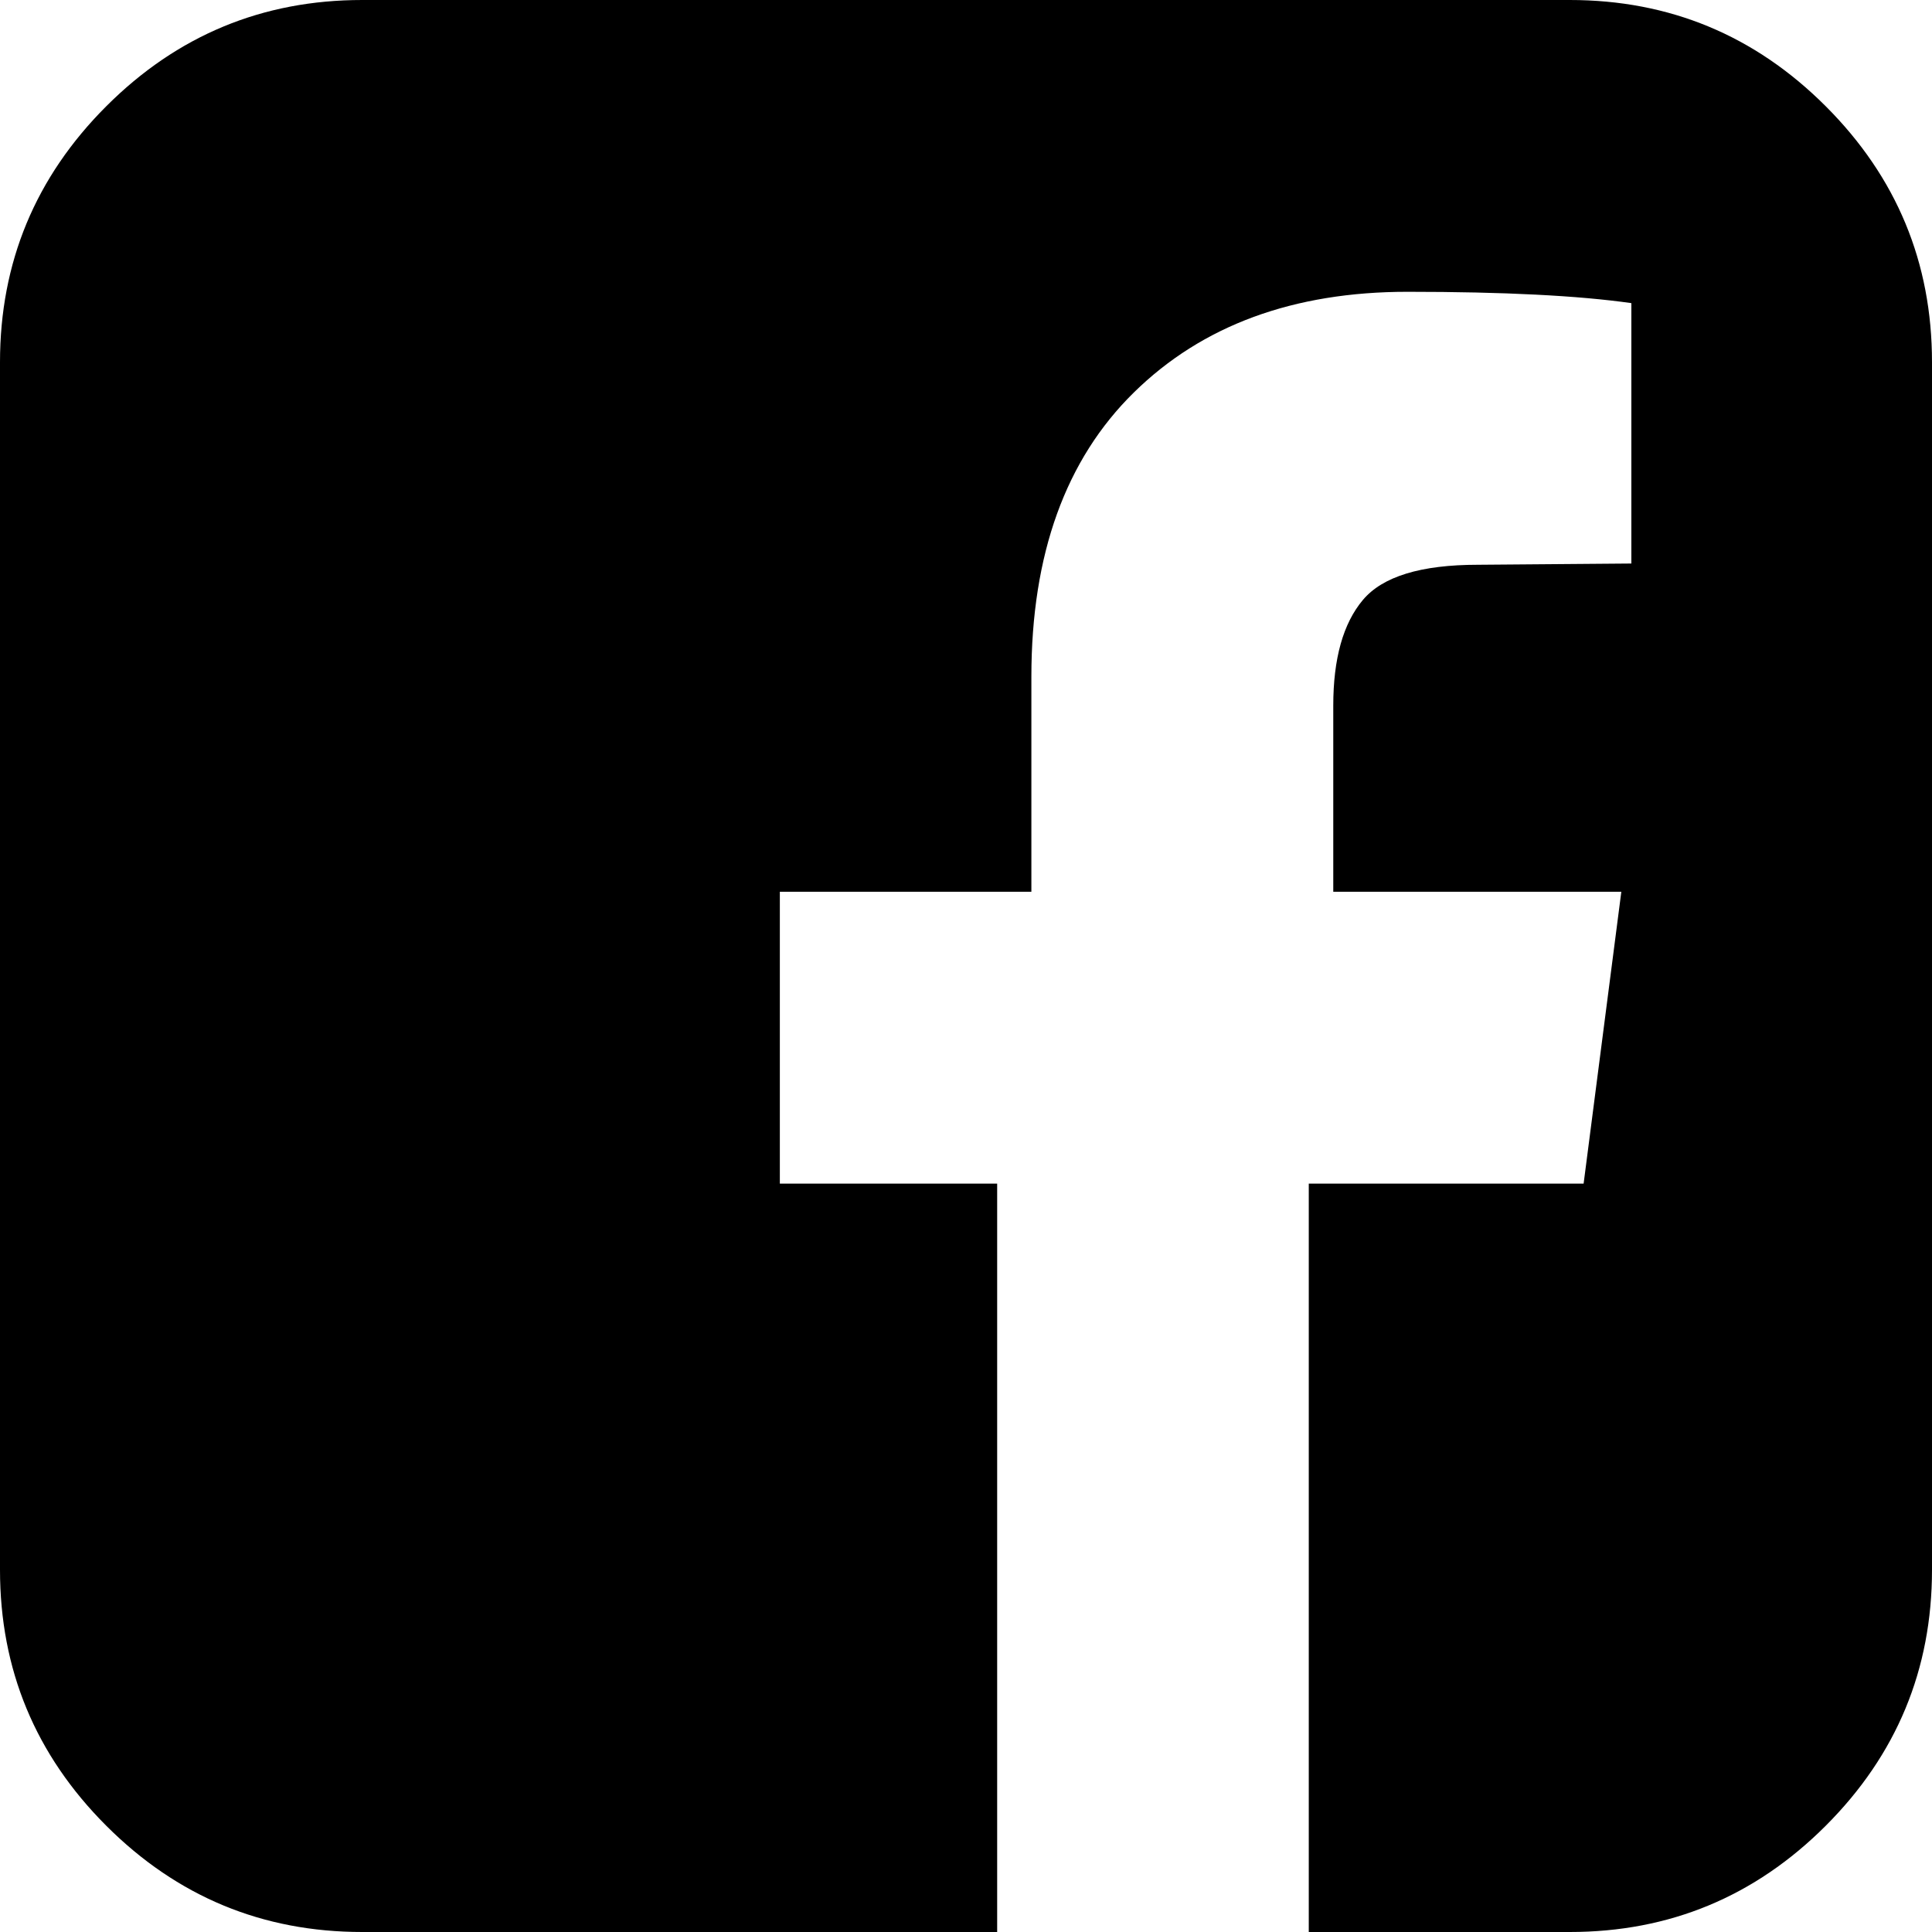
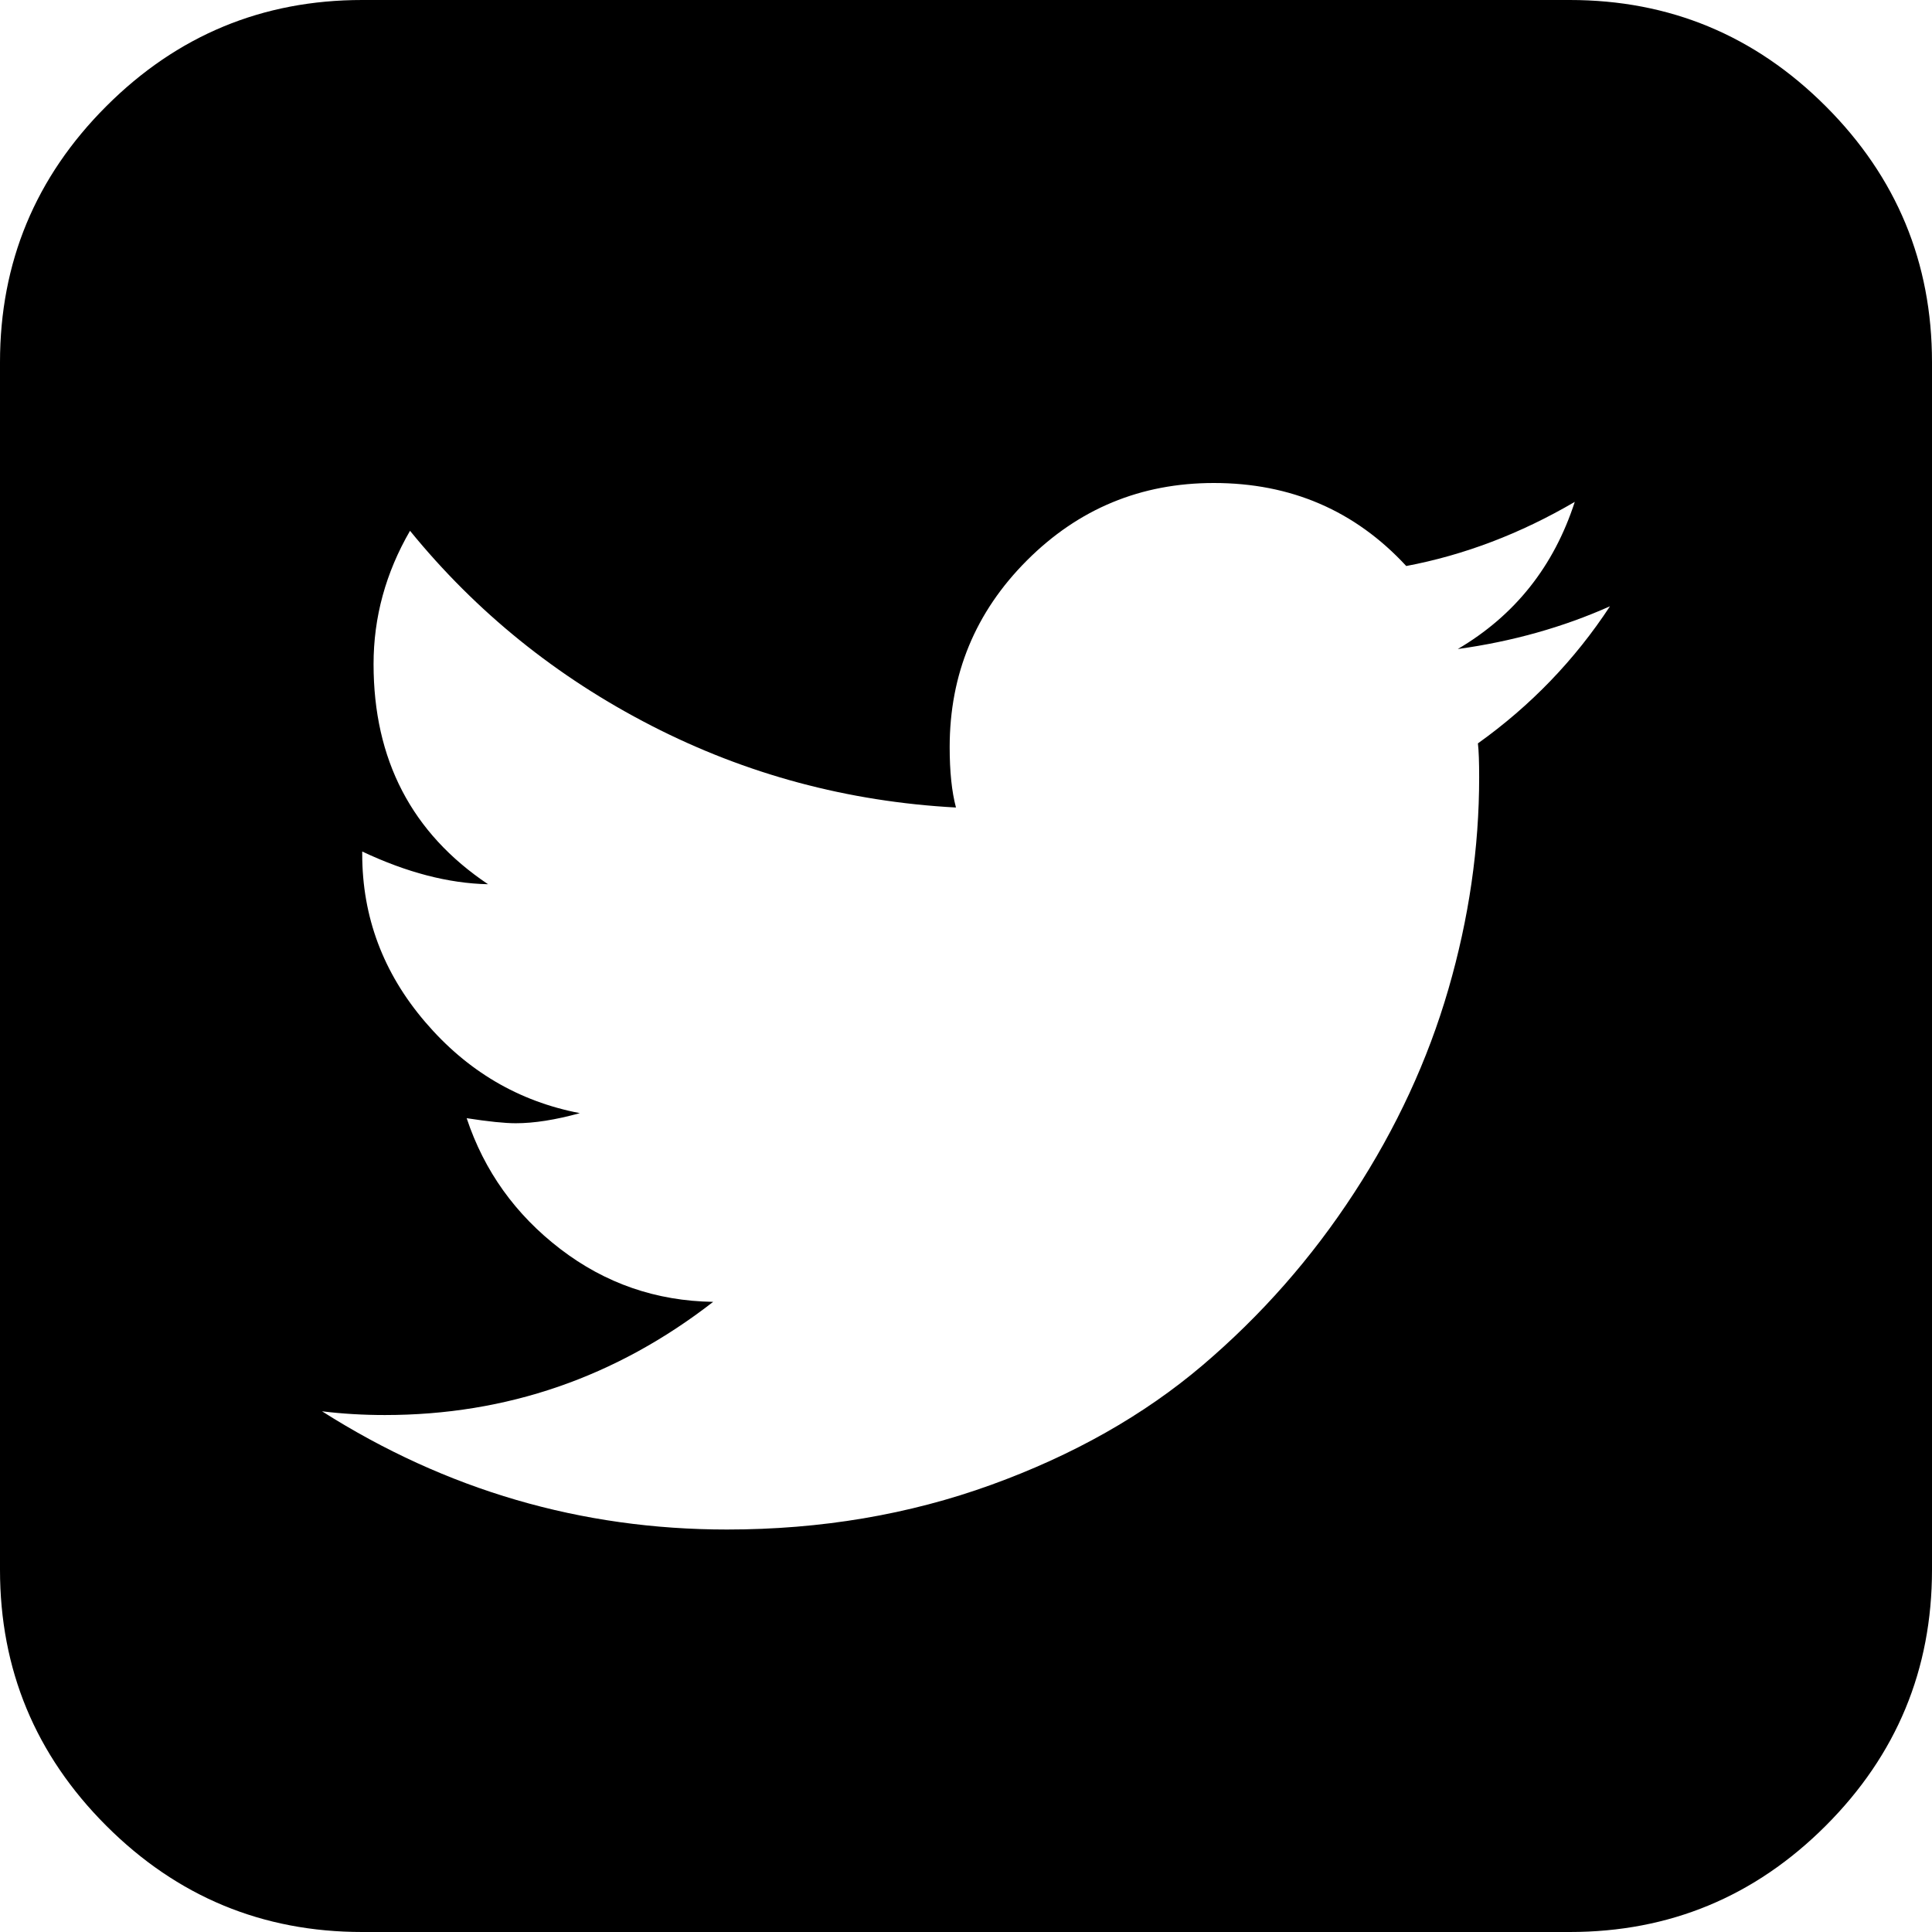
<svg xmlns="http://www.w3.org/2000/svg" version="1.1" width="31px" height="31px">
-   <g transform="matrix(1 0 0 1 -911 -3981 )">
-     <path d="M 5.812 0  L 25.188 0  C 26.789 0  28.158 0.568  29.295 1.705  C 30.432 2.842  31 4.211  31 5.812  L 31 25.188  C 31 26.789  30.432 28.158  29.295 29.295  C 28.158 30.432  26.789 31  25.188 31  L 21 31  L 21 18.992  L 25.41 18.992  L 26.015 14.309  L 21.393 14.309  L 21.393 11.322  C 21.393 10.569  21.551 10.004  21.868 9.627  C 22.184 9.25  22.799 9.062  23.714 9.062  L 26.176 9.042  L 26.176 4.864  C 25.329 4.743  24.131 4.682  22.584 4.682  C 20.754 4.682  19.291 5.22  18.194 6.297  C 17.098 7.373  16.549 8.894  16.549 10.858  L 16.549 14.309  L 12.513 14.309  L 12.513 18.992  L 16 18.992  L 16 31  L 5.812 31  C 4.211 31  2.842 30.432  1.705 29.295  C 0.568 28.158  0 26.789  0 25.188  L 0 5.812  C 0 4.211  0.568 2.842  1.705 1.705  C 2.842 0.568  4.211 0  5.812 0  Z " fill-rule="nonzero" fill="#000000" stroke="none" transform="matrix(1 0 0 1 911 3981 )" />
+   <g transform="matrix(1 0 0 1 -872 -60 )">
+     <path d="M 23.714 11.928  C 24.562 11.322  25.268 10.589  25.833 9.728  C 25.08 10.064  24.266 10.293  23.391 10.414  C 24.306 9.876  24.932 9.089  25.268 8.053  C 24.394 8.564  23.492 8.907  22.564 9.082  C 21.743 8.194  20.714 7.75  19.476 7.75  C 18.305 7.75  17.306 8.164  16.479 8.991  C 15.651 9.819  15.238 10.818  15.238 11.988  C 15.238 12.378  15.271 12.701  15.339 12.957  C 13.603 12.863  11.975 12.426  10.454 11.645  C 8.934 10.865  7.642 9.822  6.579 8.517  C 6.189 9.19  5.994 9.903  5.994 10.656  C 5.994 12.19  6.606 13.367  7.831 14.188  C 7.198 14.175  6.526 14  5.812 13.663  L 5.812 13.704  C 5.812 14.713  6.149 15.611  6.822 16.398  C 7.494 17.185  8.322 17.673  9.304 17.861  C 8.914 17.969  8.571 18.023  8.275 18.023  C 8.1 18.023  7.837 17.996  7.488 17.942  C 7.77 18.79  8.271 19.489  8.991 20.041  C 9.711 20.593  10.528 20.875  11.443 20.889  C 9.883 22.1  8.127 22.705  6.176 22.705  C 5.826 22.705  5.49 22.685  5.167 22.645  C 7.158 23.909  9.324 24.542  11.665 24.542  C 13.172 24.542  14.585 24.303  15.904 23.825  C 17.222 23.348  18.352 22.708  19.294 21.908  C 20.236 21.107  21.047 20.186  21.726 19.143  C 22.406 18.1  22.91 17.01  23.24 15.873  C 23.57 14.736  23.734 13.603  23.734 12.473  C 23.734 12.23  23.728 12.049  23.714 11.928  Z M 29.295 1.705  C 30.432 2.842  31 4.211  31 5.812  L 31 25.188  C 31 26.789  30.432 28.158  29.295 29.295  C 28.158 30.432  26.789 31  25.188 31  L 5.812 31  C 4.211 31  2.842 30.432  1.705 29.295  C 0.568 28.158  0 26.789  0 25.188  L 0 5.812  C 0 4.211  0.568 2.842  1.705 1.705  C 2.842 0.568  4.211 0  5.812 0  L 25.188 0  C 26.789 0  28.158 0.568  29.295 1.705  Z " fill-rule="nonzero" fill="#000000" stroke="none" transform="matrix(1 0 0 1 872 60 )" />
  </g>
</svg>
